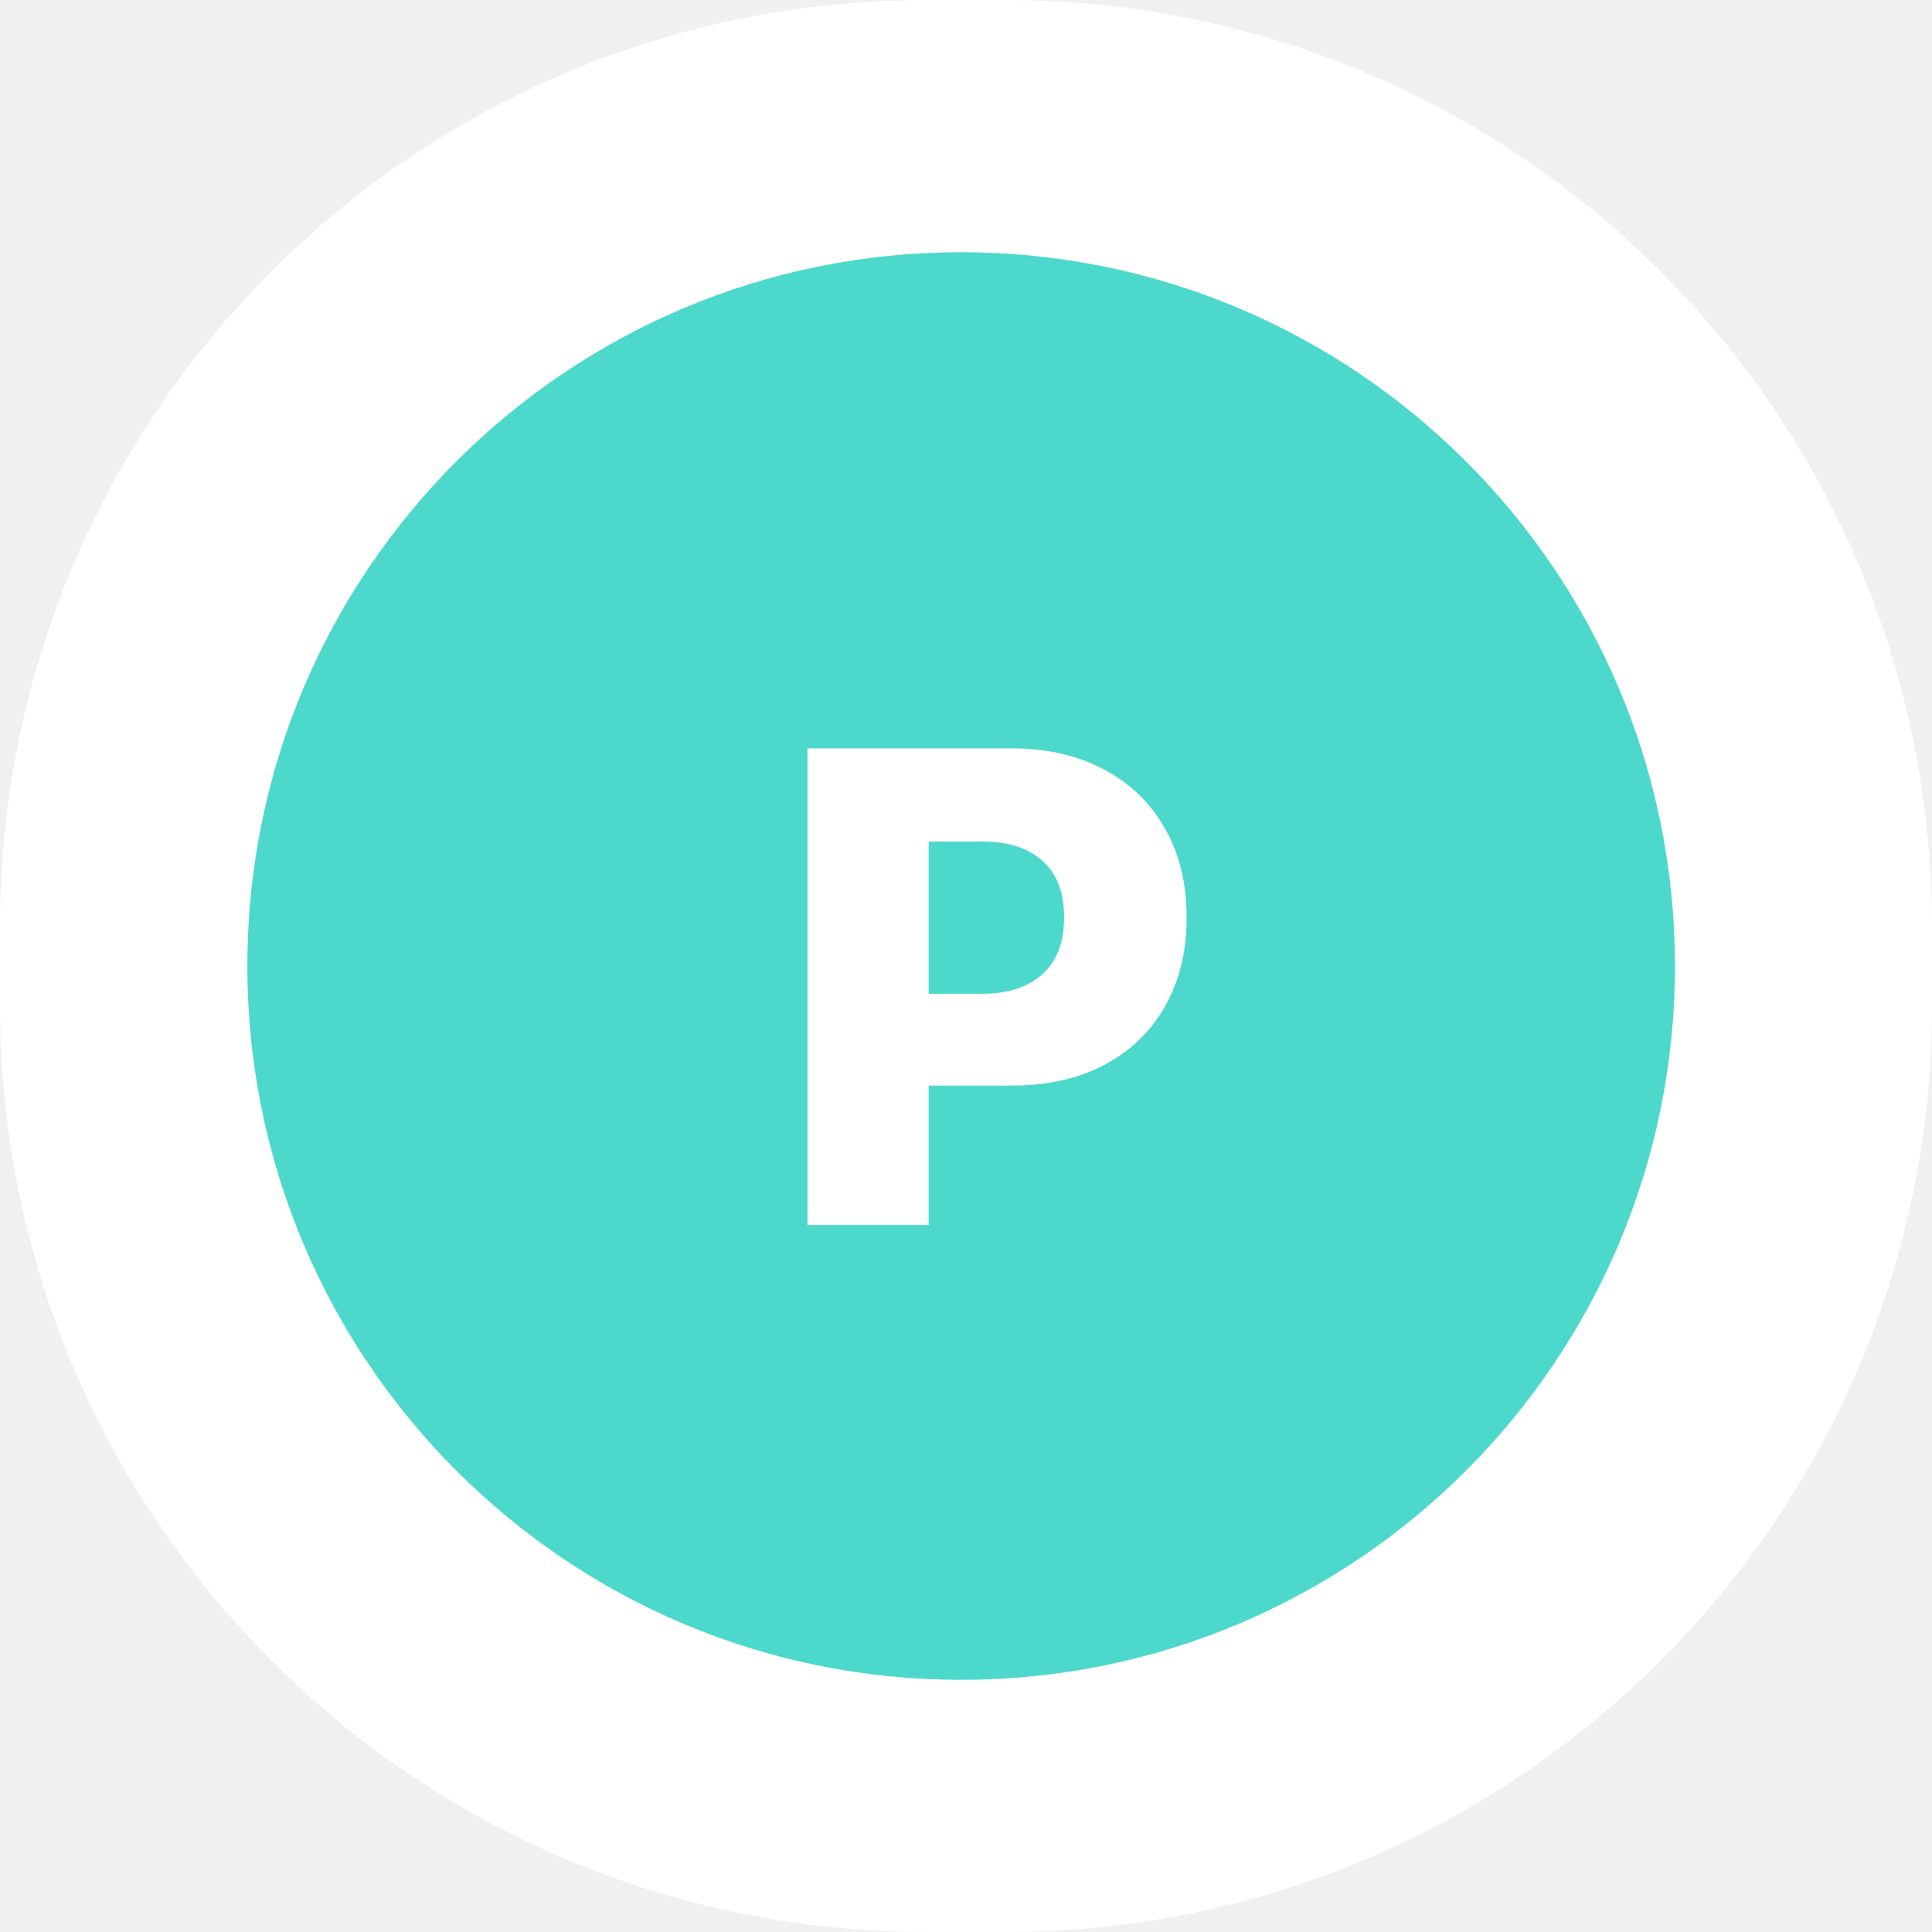
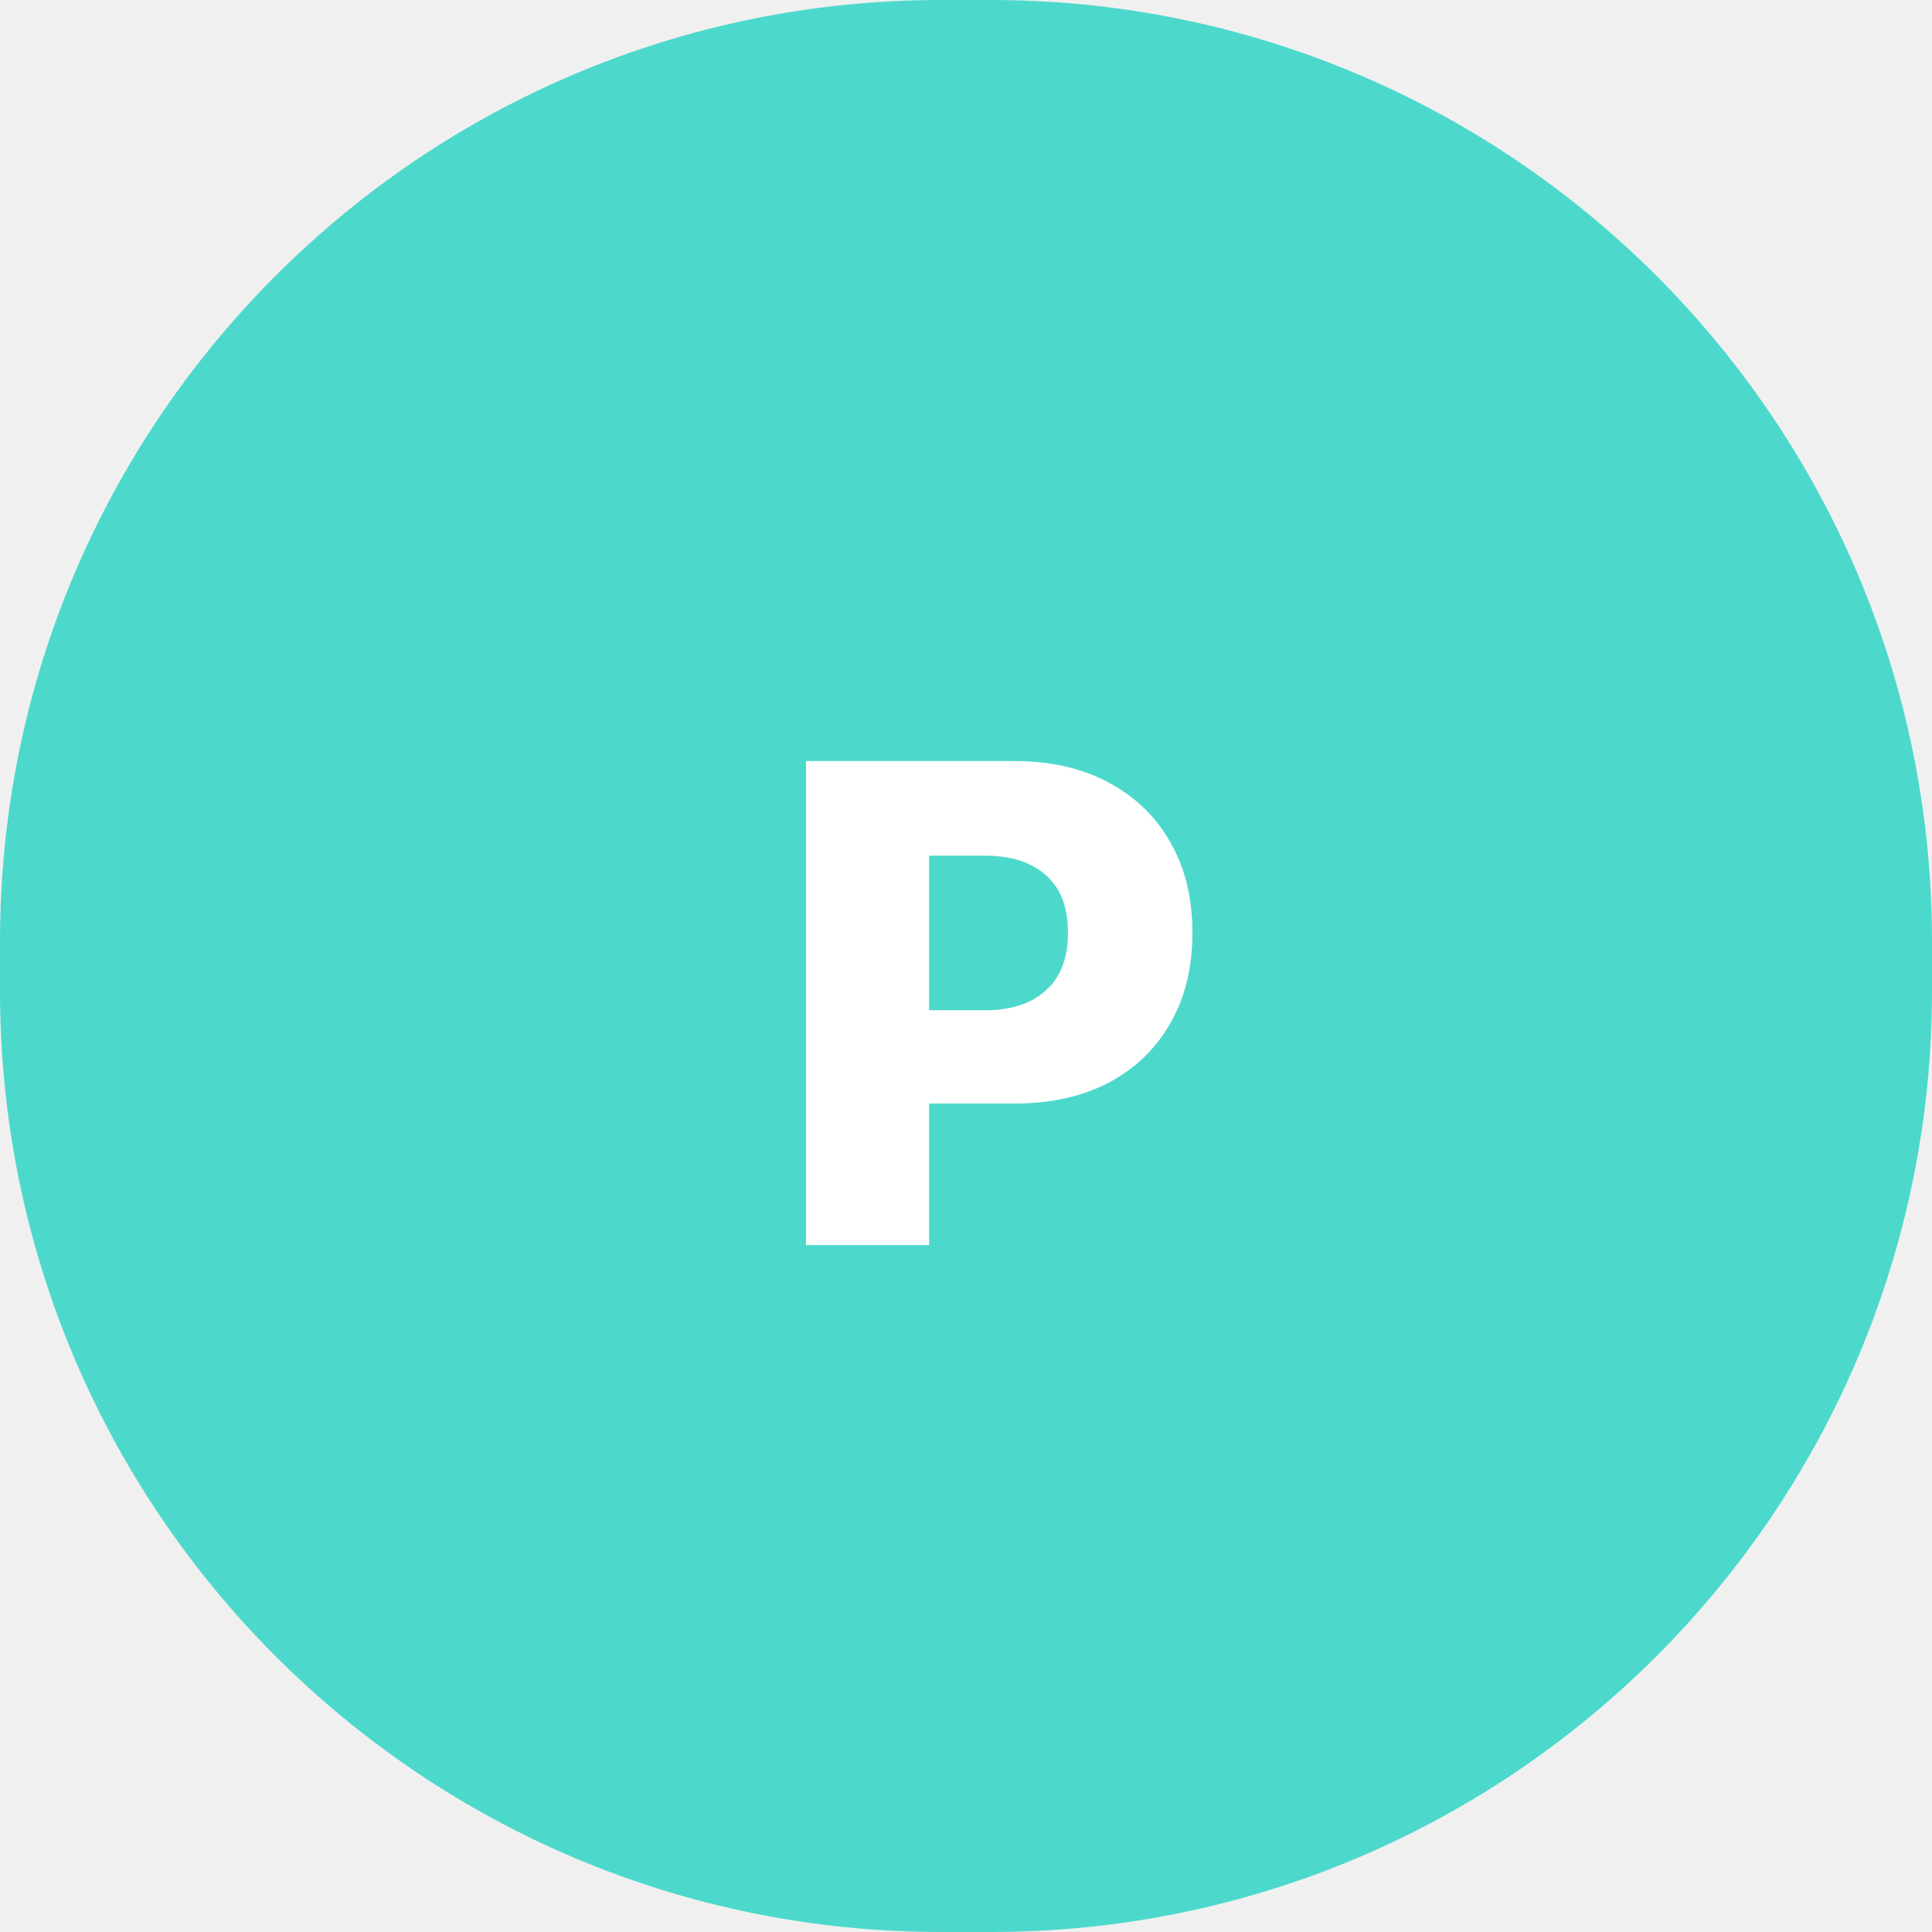
- <svg xmlns="http://www.w3.org/2000/svg" width="65" height="65" viewBox="0 0 65 65" fill="none">
-   <rect width="65" height="65" rx="31.177" fill="white" />
-   <circle cx="32.337" cy="32.501" r="24.015" fill="#4CD9CC" />
-   <path d="M29.211 36.523V33.434H33.044C33.911 33.434 34.585 33.215 35.066 32.778C35.555 32.341 35.8 31.708 35.8 30.878V30.856C35.8 30.019 35.555 29.386 35.066 28.956C34.585 28.526 33.911 28.312 33.044 28.312H29.211V25.178H34.022C35.222 25.178 36.263 25.415 37.144 25.89C38.026 26.356 38.707 27.015 39.188 27.867C39.677 28.712 39.922 29.708 39.922 30.856V30.878C39.922 32.019 39.677 33.015 39.188 33.867C38.707 34.712 38.026 35.367 37.144 35.834C36.263 36.293 35.222 36.523 34.022 36.523H29.211ZM27.166 41.212V25.178H31.244V41.212H27.166Z" fill="white" />
+ <svg xmlns="http://www.w3.org/2000/svg" width="45" height="45" viewBox="0 0 45 45" fill="none">
+   <rect width="45" height="45" rx="21.922" fill="#4CD9CC" />
+   <circle cx="22.386" cy="22.5" r="16.886" fill="#4CD9CC" />
+   <path d="M20.211 25.703V23.531H22.938C23.547 23.531 24.021 23.378 24.359 23.07C24.703 22.763 24.875 22.318 24.875 21.734V21.719C24.875 21.13 24.703 20.685 24.359 20.383C24.021 20.081 23.547 19.93 22.938 19.93H20.211V17.727H23.633C24.471 17.727 25.201 17.893 25.82 18.227C26.44 18.555 26.919 19.018 27.258 19.617C27.602 20.211 27.773 20.912 27.773 21.719V21.734C27.773 22.537 27.602 23.237 27.258 23.836C26.919 24.43 26.44 24.891 25.82 25.219C25.201 25.542 24.471 25.703 23.633 25.703H20.211ZM18.773 29V17.727H21.641V29H18.773Z" fill="white" />
</svg>
